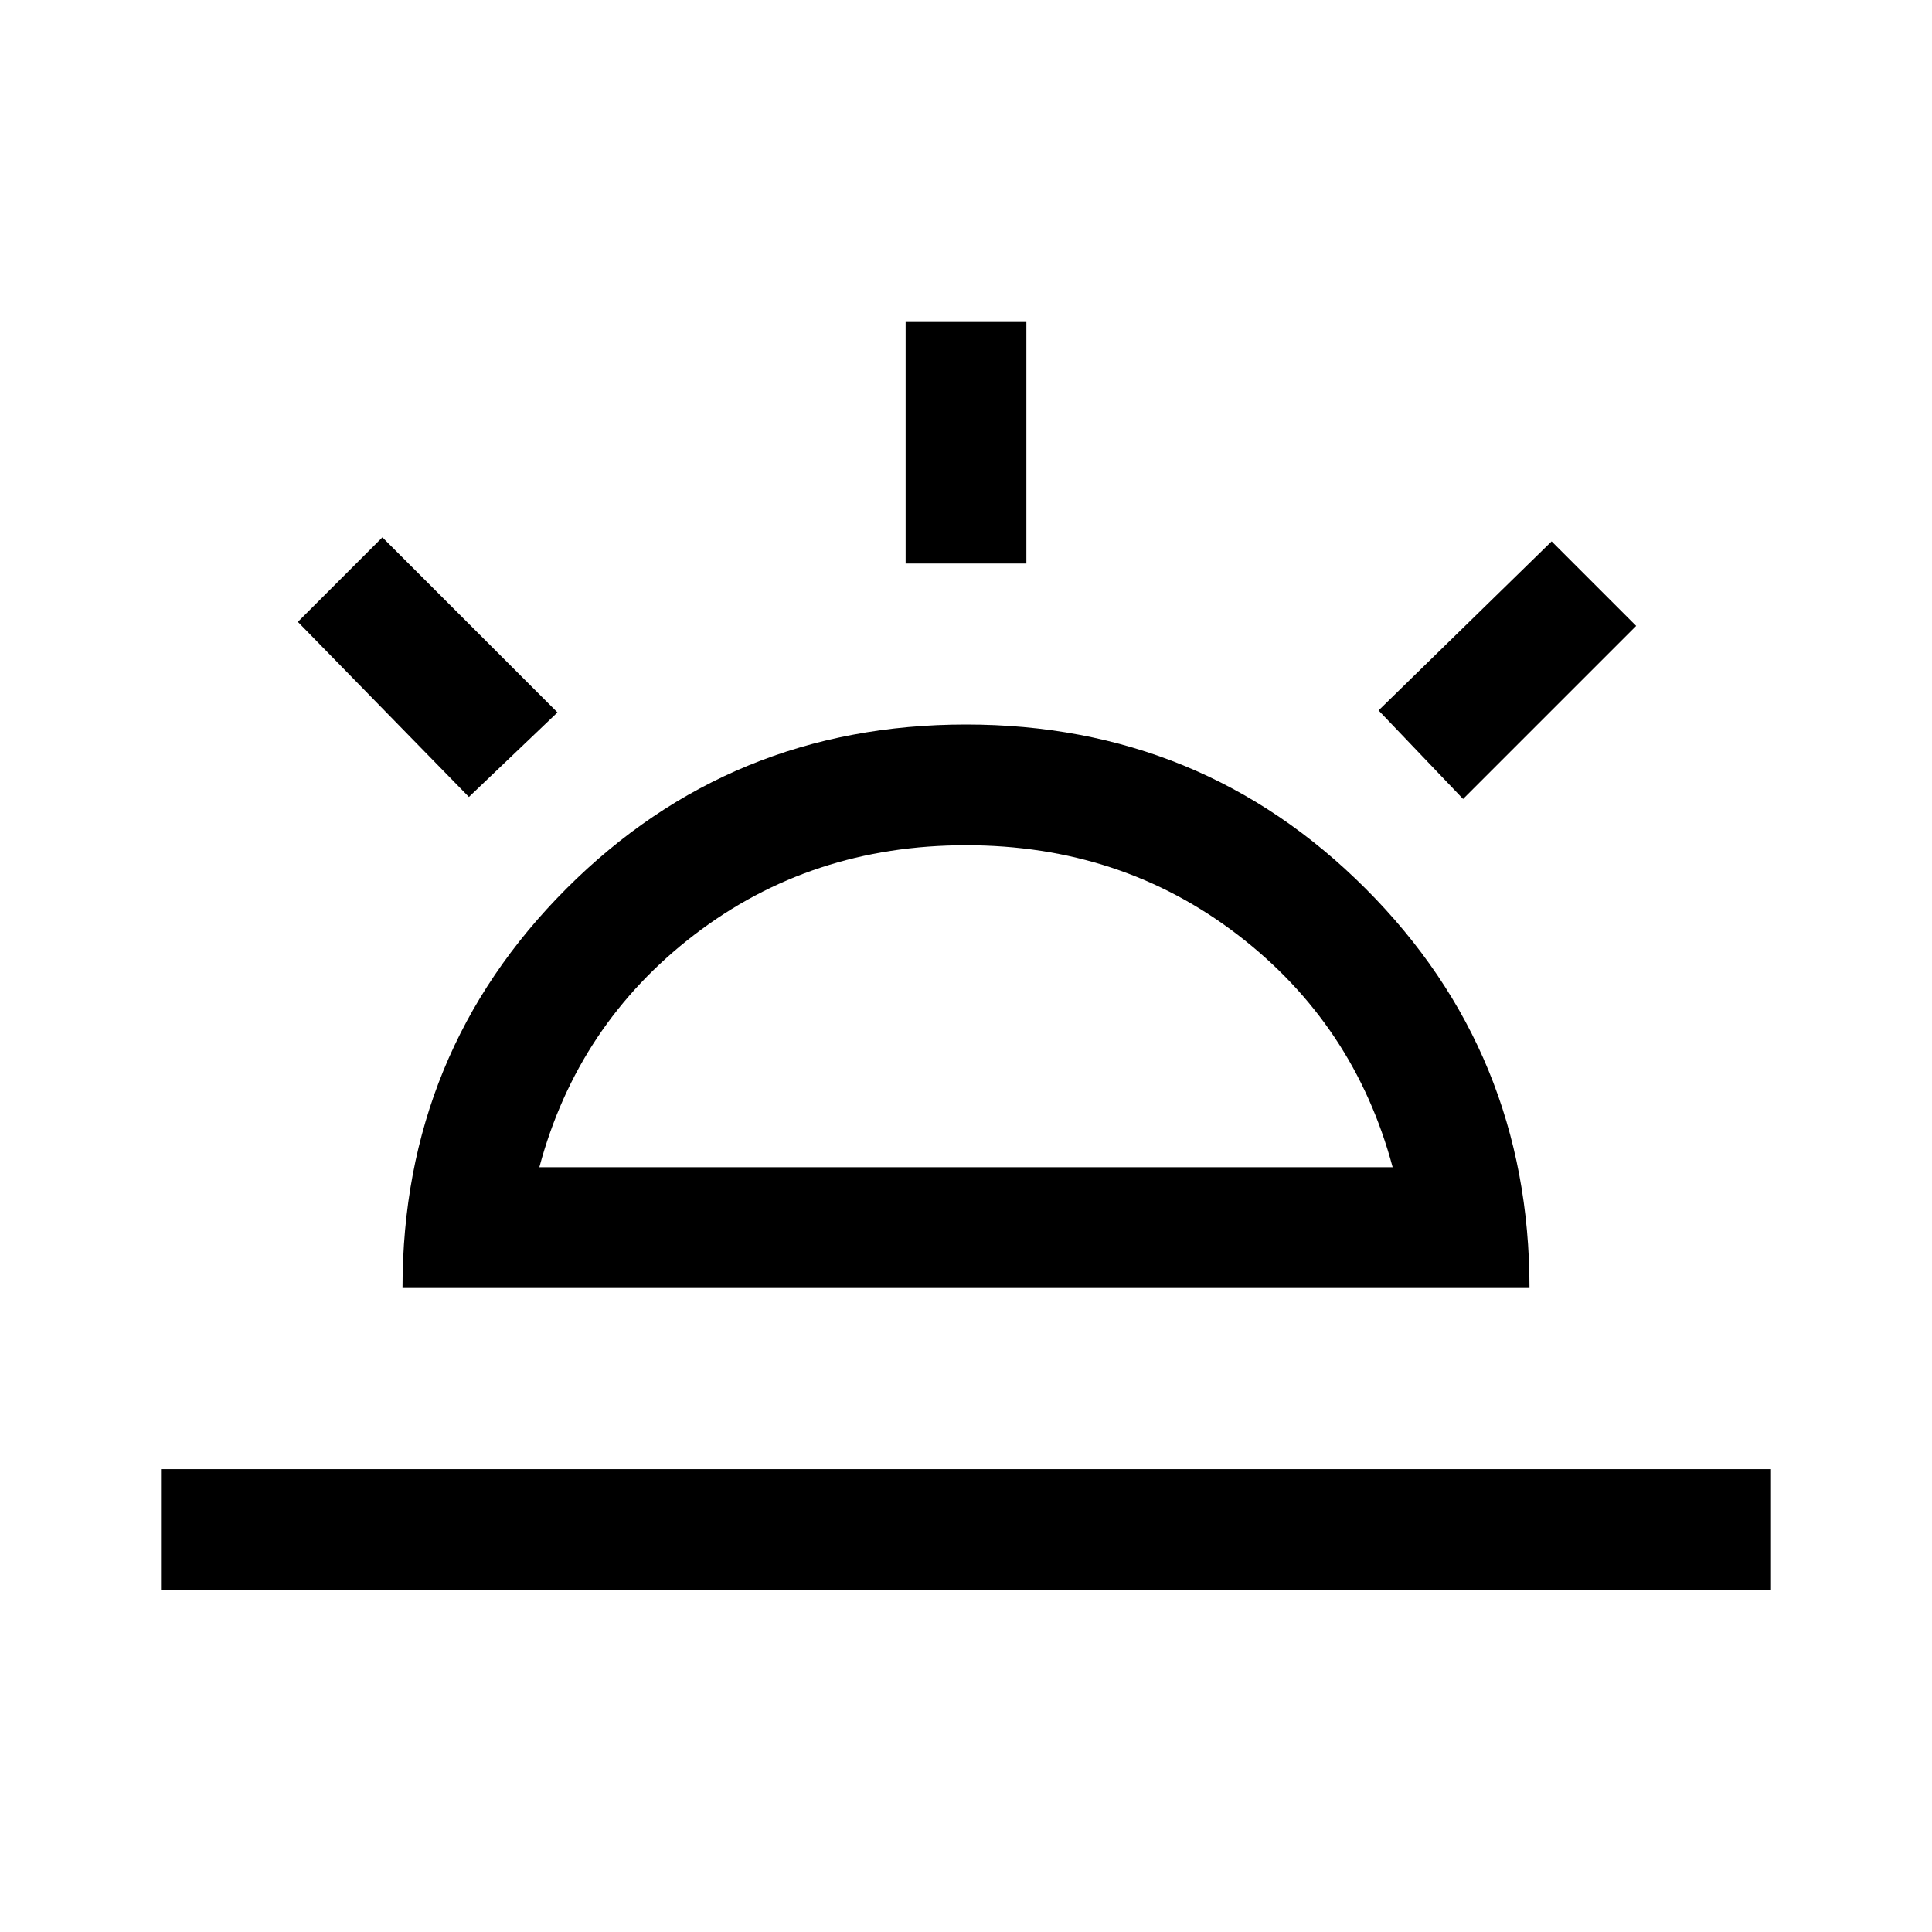
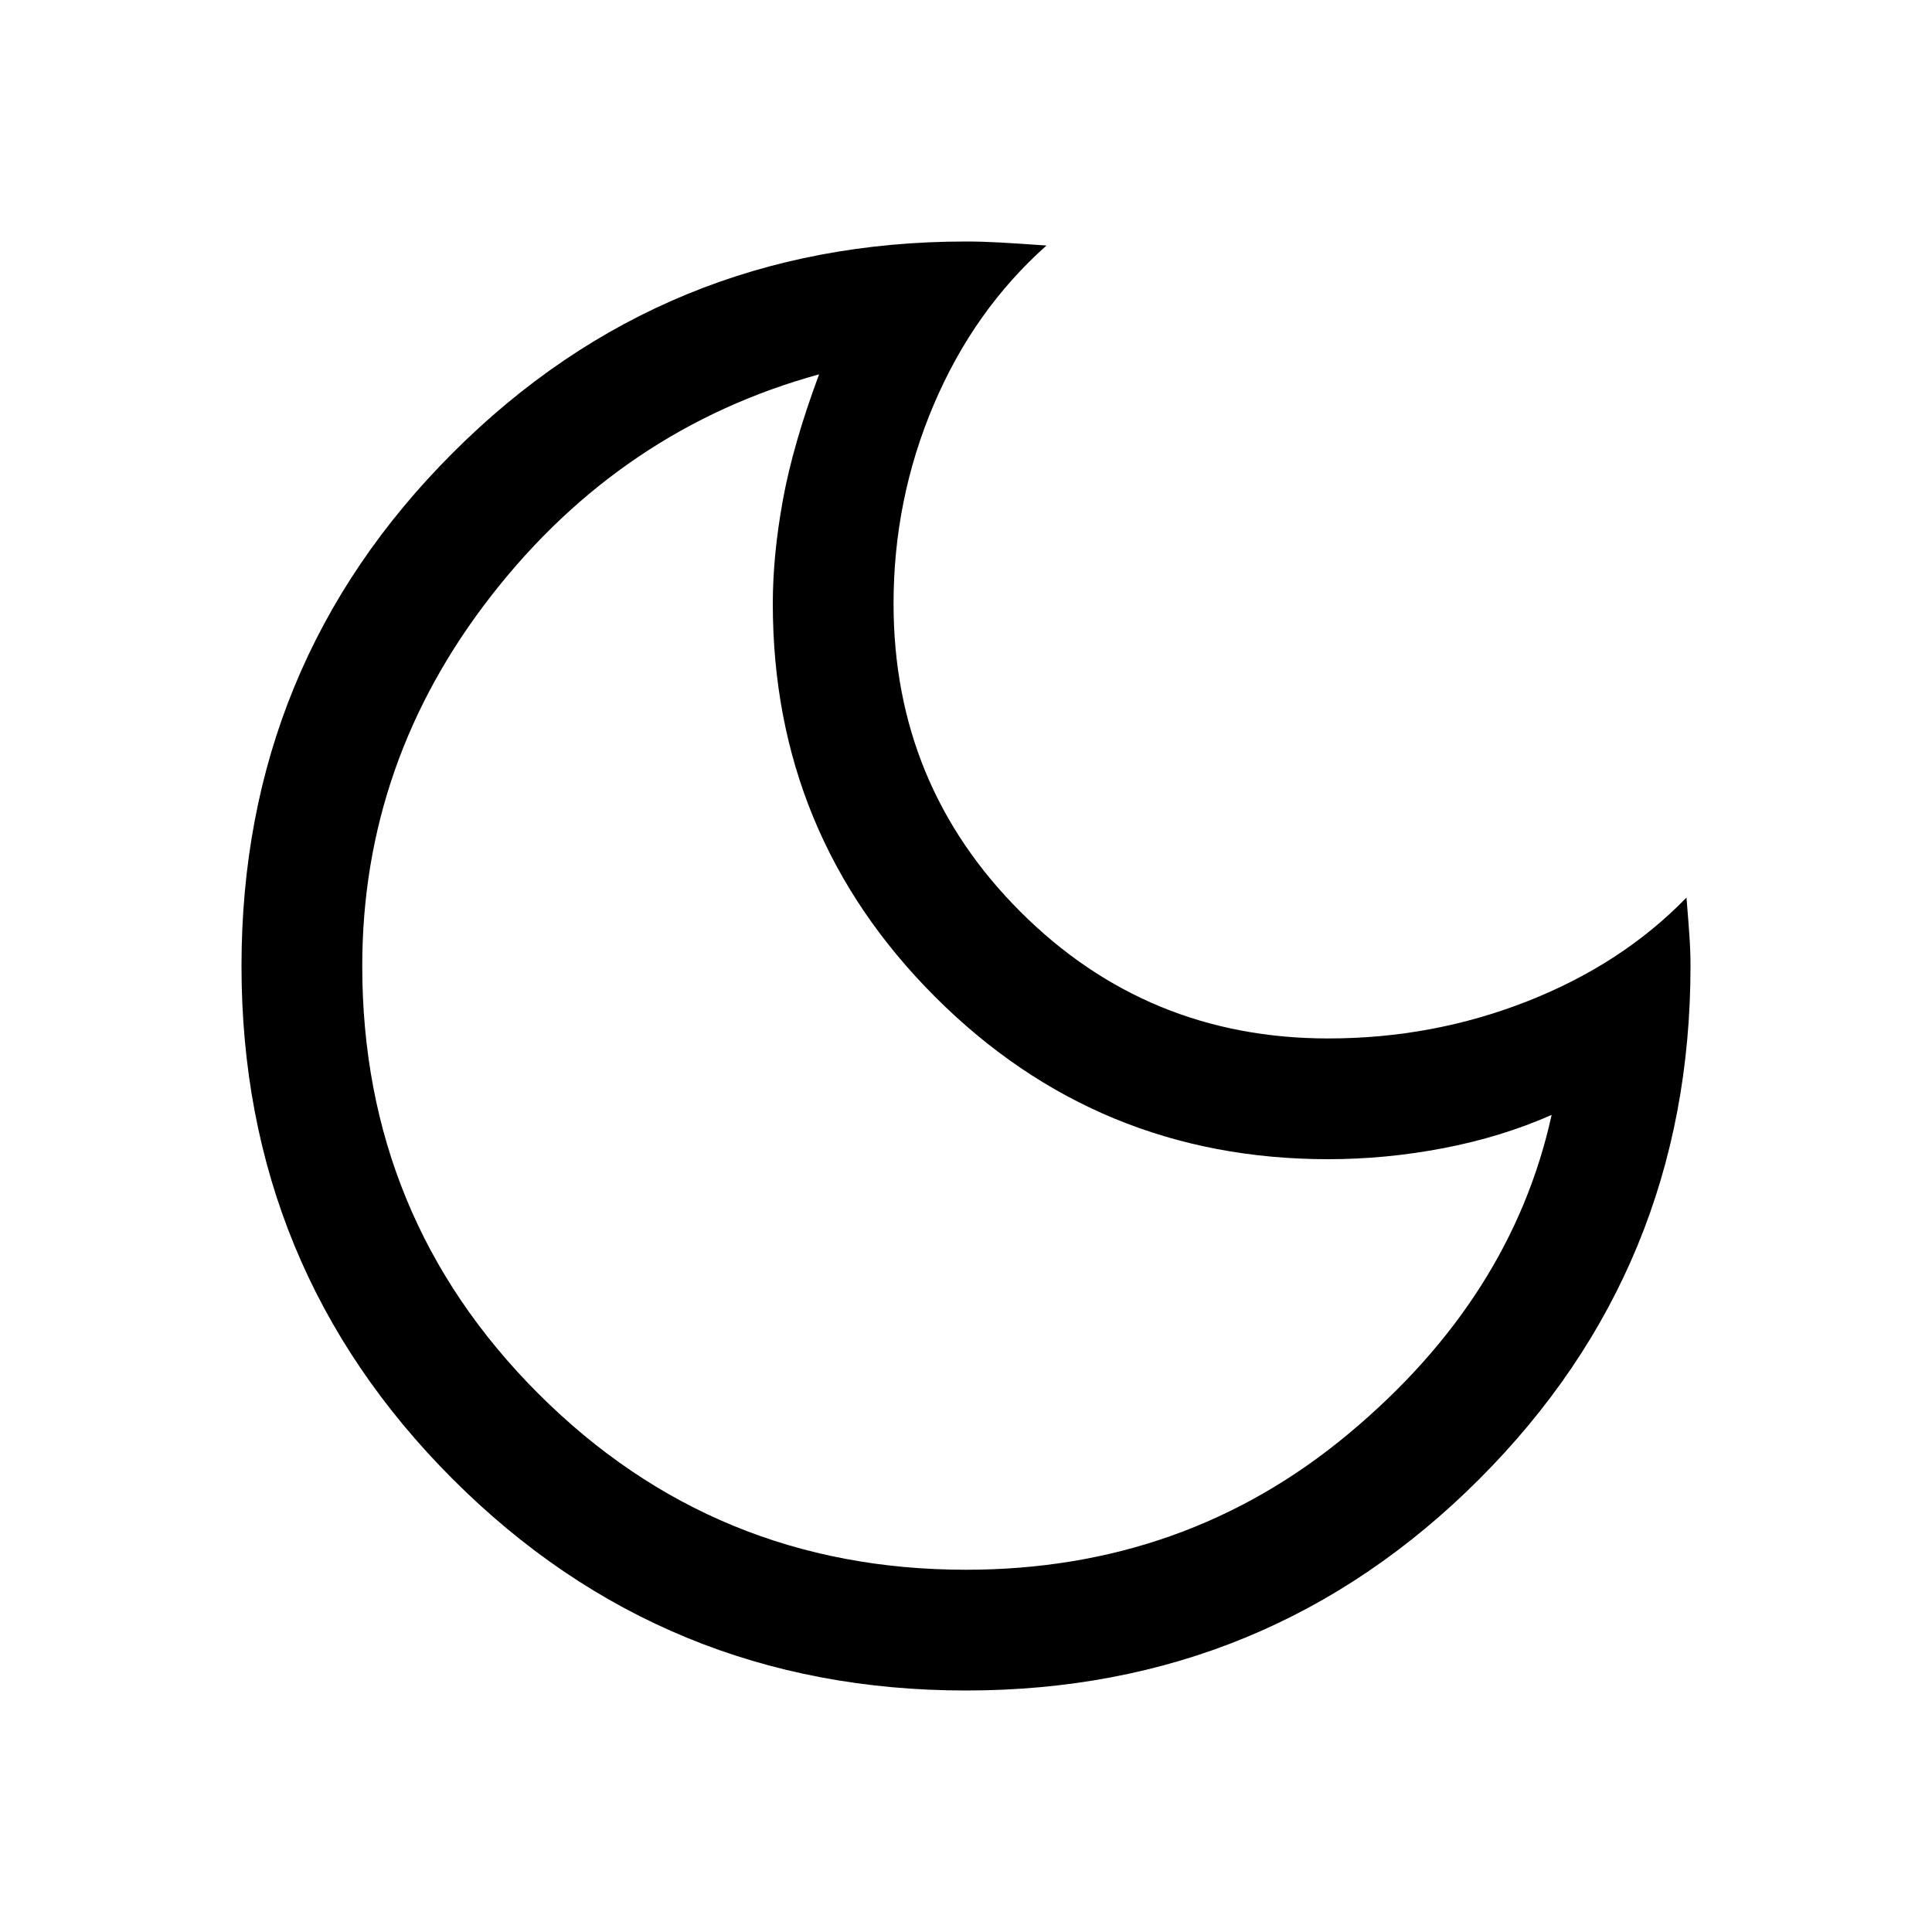
<svg xmlns="http://www.w3.org/2000/svg" height="48px" viewBox="0 -960 960 960" width="48px" fill="#000000">
-   <path d="m727-563-42-44 86-84 42 42-86 86ZM80-170v-60h800v60H80Zm370-510v-120h60v120h-60ZM233-564l-85-87 42-42 87 87-44 42Zm35 184h424q-19-71-77-115.5T480-540q-77 0-135 44.5T268-380Zm-68 60q0-117 81.5-198.5T480-600q117 0 198.5 81.5T760-320H200Zm280-60Z" />
+   <path d="M480-120q-150 0-255-105T120-480q0-150 105-255t255-105q8 0 17 .5t23 1.5q-36 32-56 79t-20 99q0 90 63 153t153 63q52 0 99-18.5t79-51.5q1 12 1.5 19.5t.5 14.5q0 150-105 255T480-120Zm0-60q109 0 190-67.5T771-406q-25 11-53.67 16.5Q688.67-384 660-384q-114.69 0-195.34-80.66Q384-545.31 384-660q0-24 5-51.5t18-62.5q-98 27-162.5 109.5T180-480q0 125 87.5 212.5T480-180Zm-4-297Z" />
</svg>
